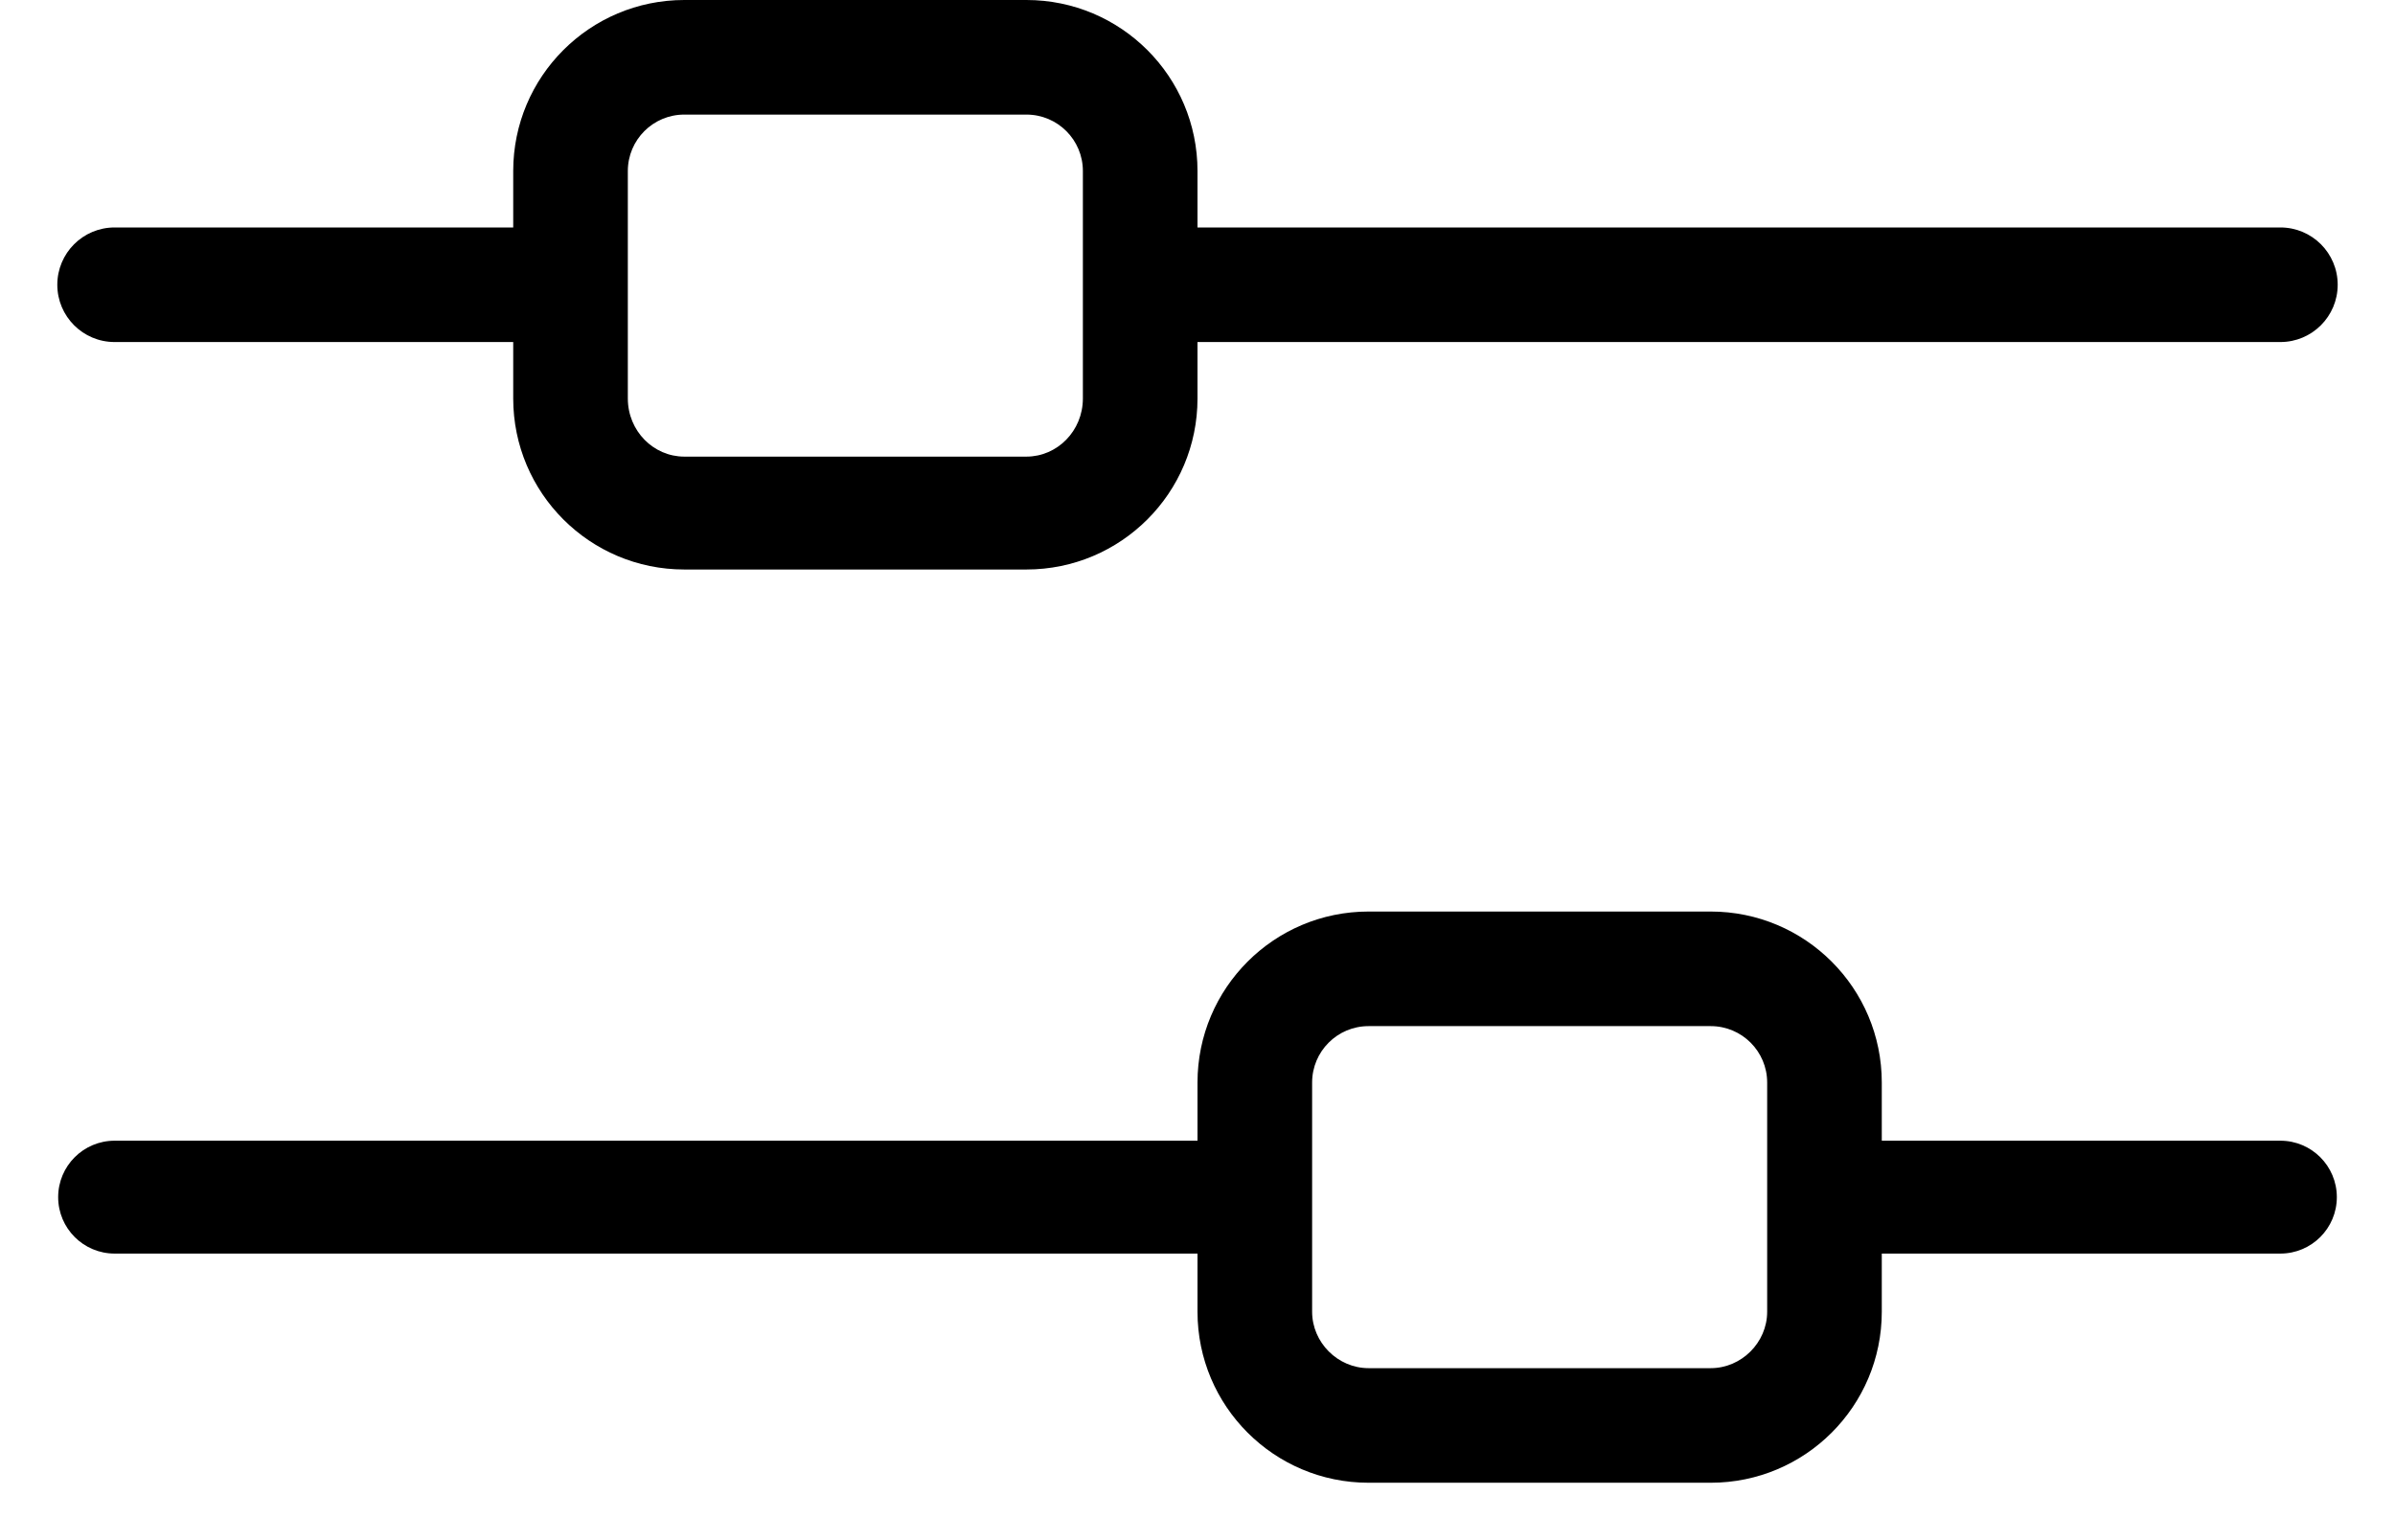
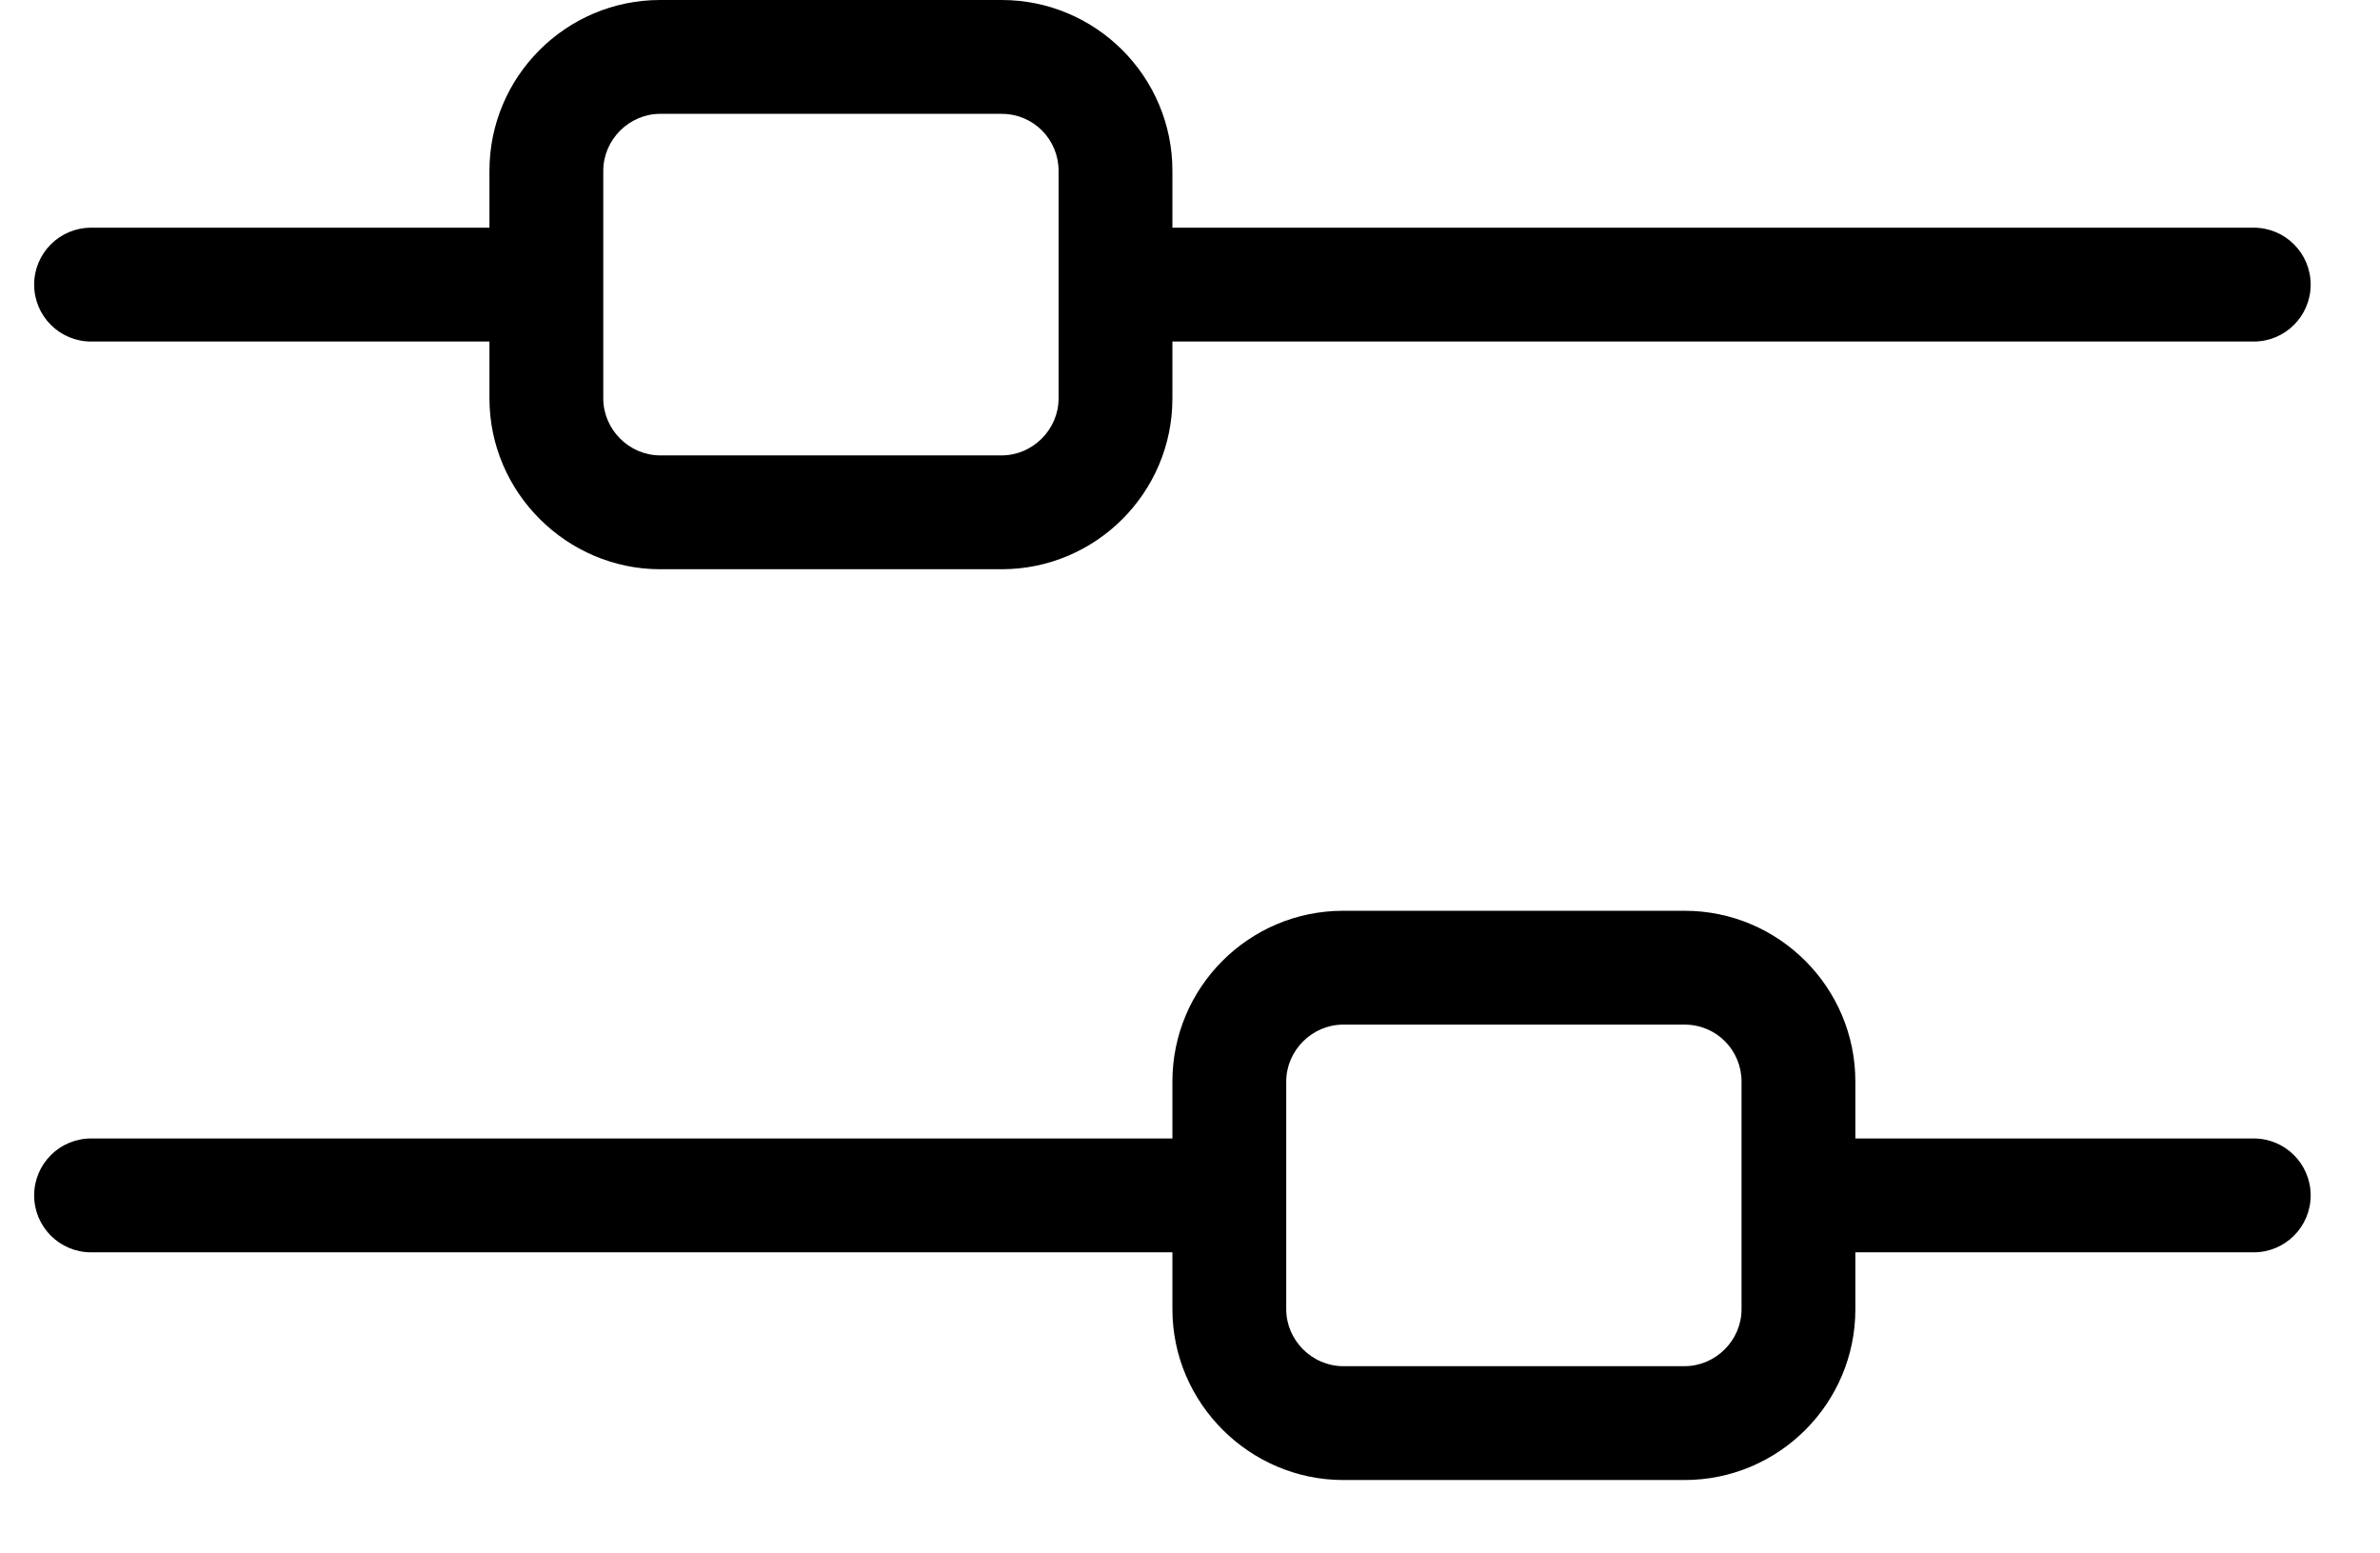
- <svg xmlns="http://www.w3.org/2000/svg" width="14" height="9" viewBox="0 0 14 9">
-   <path d="M.67 2a.33.33 0 1 1 0-.67h2.66a.33.33 0 0 1 0 .67H.67zm12.66-.67a.33.33 0 0 1 0 .67H6.67a.33.33 0 1 1 0-.67h6.66zm0 5.34a.33.33 0 1 1 0 .66h-2.66a.33.33 0 1 1 0-.66h2.66zM.67 7.33a.33.33 0 1 1 0-.66h6.66a.33.33 0 1 1 0 .66H.67zM4 .67a.33.33 0 0 0-.33.33v1.33c0 .19.15.34.33.34h2c.18 0 .33-.15.33-.34V1A.33.33 0 0 0 6 .67H4zM4 0h2a1 1 0 0 1 1 1v1.33a1 1 0 0 1-1 1H4a1 1 0 0 1-1-1V1a1 1 0 0 1 1-1zm4 6a.33.33 0 0 0-.33.33v1.34c0 .18.15.33.33.33h2c.18 0 .33-.15.33-.33V6.33A.33.33 0 0 0 10 6H8zm0-.67h2a1 1 0 0 1 1 1v1.34a1 1 0 0 1-1 1H8a1 1 0 0 1-1-1V6.33a1 1 0 0 1 1-1z" fill="#000" fill-rule="nonzero" />
+ <svg xmlns="http://www.w3.org/2000/svg" width="23" height="15" viewBox="0 0 23 15">
+   <path d="M.88 3.3a.55.55 0 1 1 0-1.1h4.4a.55.55 0 1 1 0 1.1H.88zm20.9-1.1a.55.55 0 0 1 0 1.1h-11a.55.55 0 0 1 0-1.1h11zm0 8.8a.55.55 0 0 1 0 1.1h-4.4a.55.55 0 1 1 0-1.1h4.4zM.88 12.1a.55.55 0 0 1 0-1.1h11a.55.55 0 0 1 0 1.1h-11zm5.5-11c-.3 0-.55.25-.55.55v2.2c0 .3.25.55.55.55h3.3c.3 0 .55-.25.55-.55v-2.2c0-.3-.24-.55-.55-.55h-3.3zm0-1.1h3.3c.91 0 1.65.74 1.65 1.65v2.2c0 .91-.74 1.65-1.65 1.65h-3.3c-.9 0-1.65-.74-1.65-1.65v-2.2C4.73.74 5.47 0 6.38 0zm6.6 9.9c-.3 0-.55.25-.55.55v2.2c0 .3.25.55.55.55h3.3c.3 0 .55-.25.55-.55v-2.2c0-.3-.24-.55-.55-.55h-3.3zm0-1.1h3.3c.91 0 1.65.74 1.65 1.65v2.2c0 .91-.74 1.65-1.65 1.65h-3.3c-.9 0-1.65-.74-1.65-1.65v-2.2c0-.91.74-1.65 1.65-1.65z" fill="#000" fill-rule="nonzero" />
</svg>
